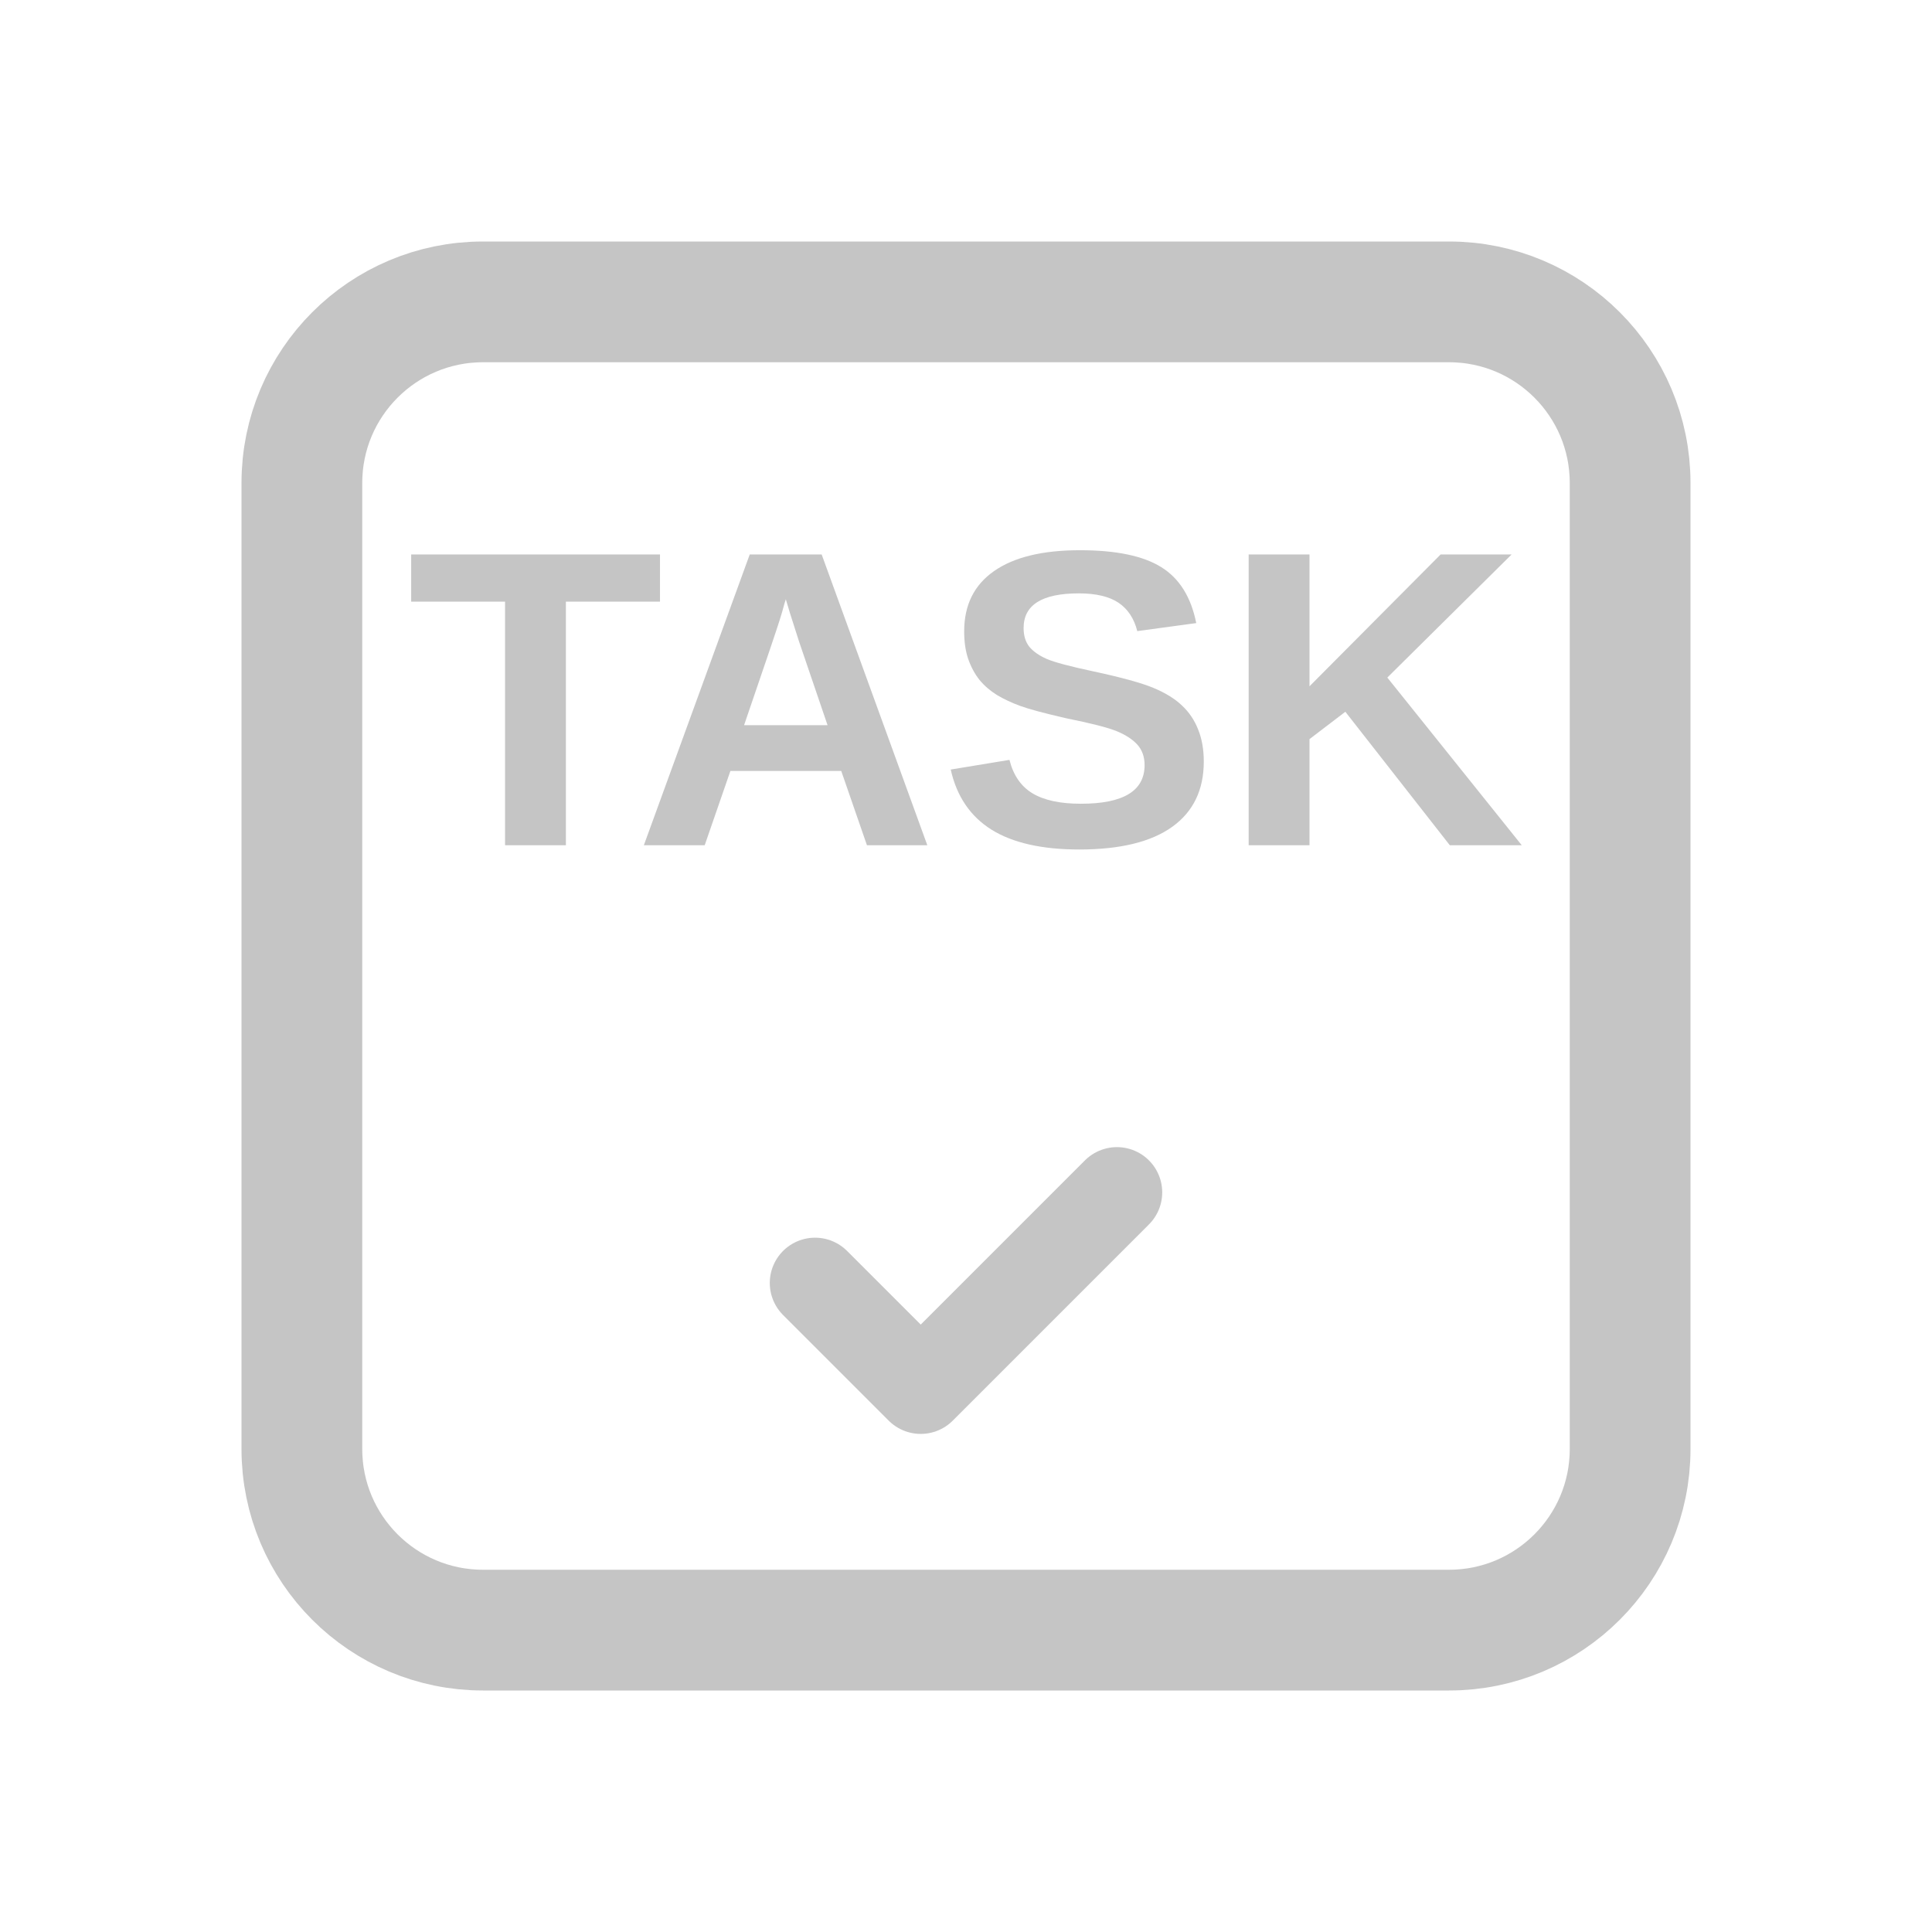
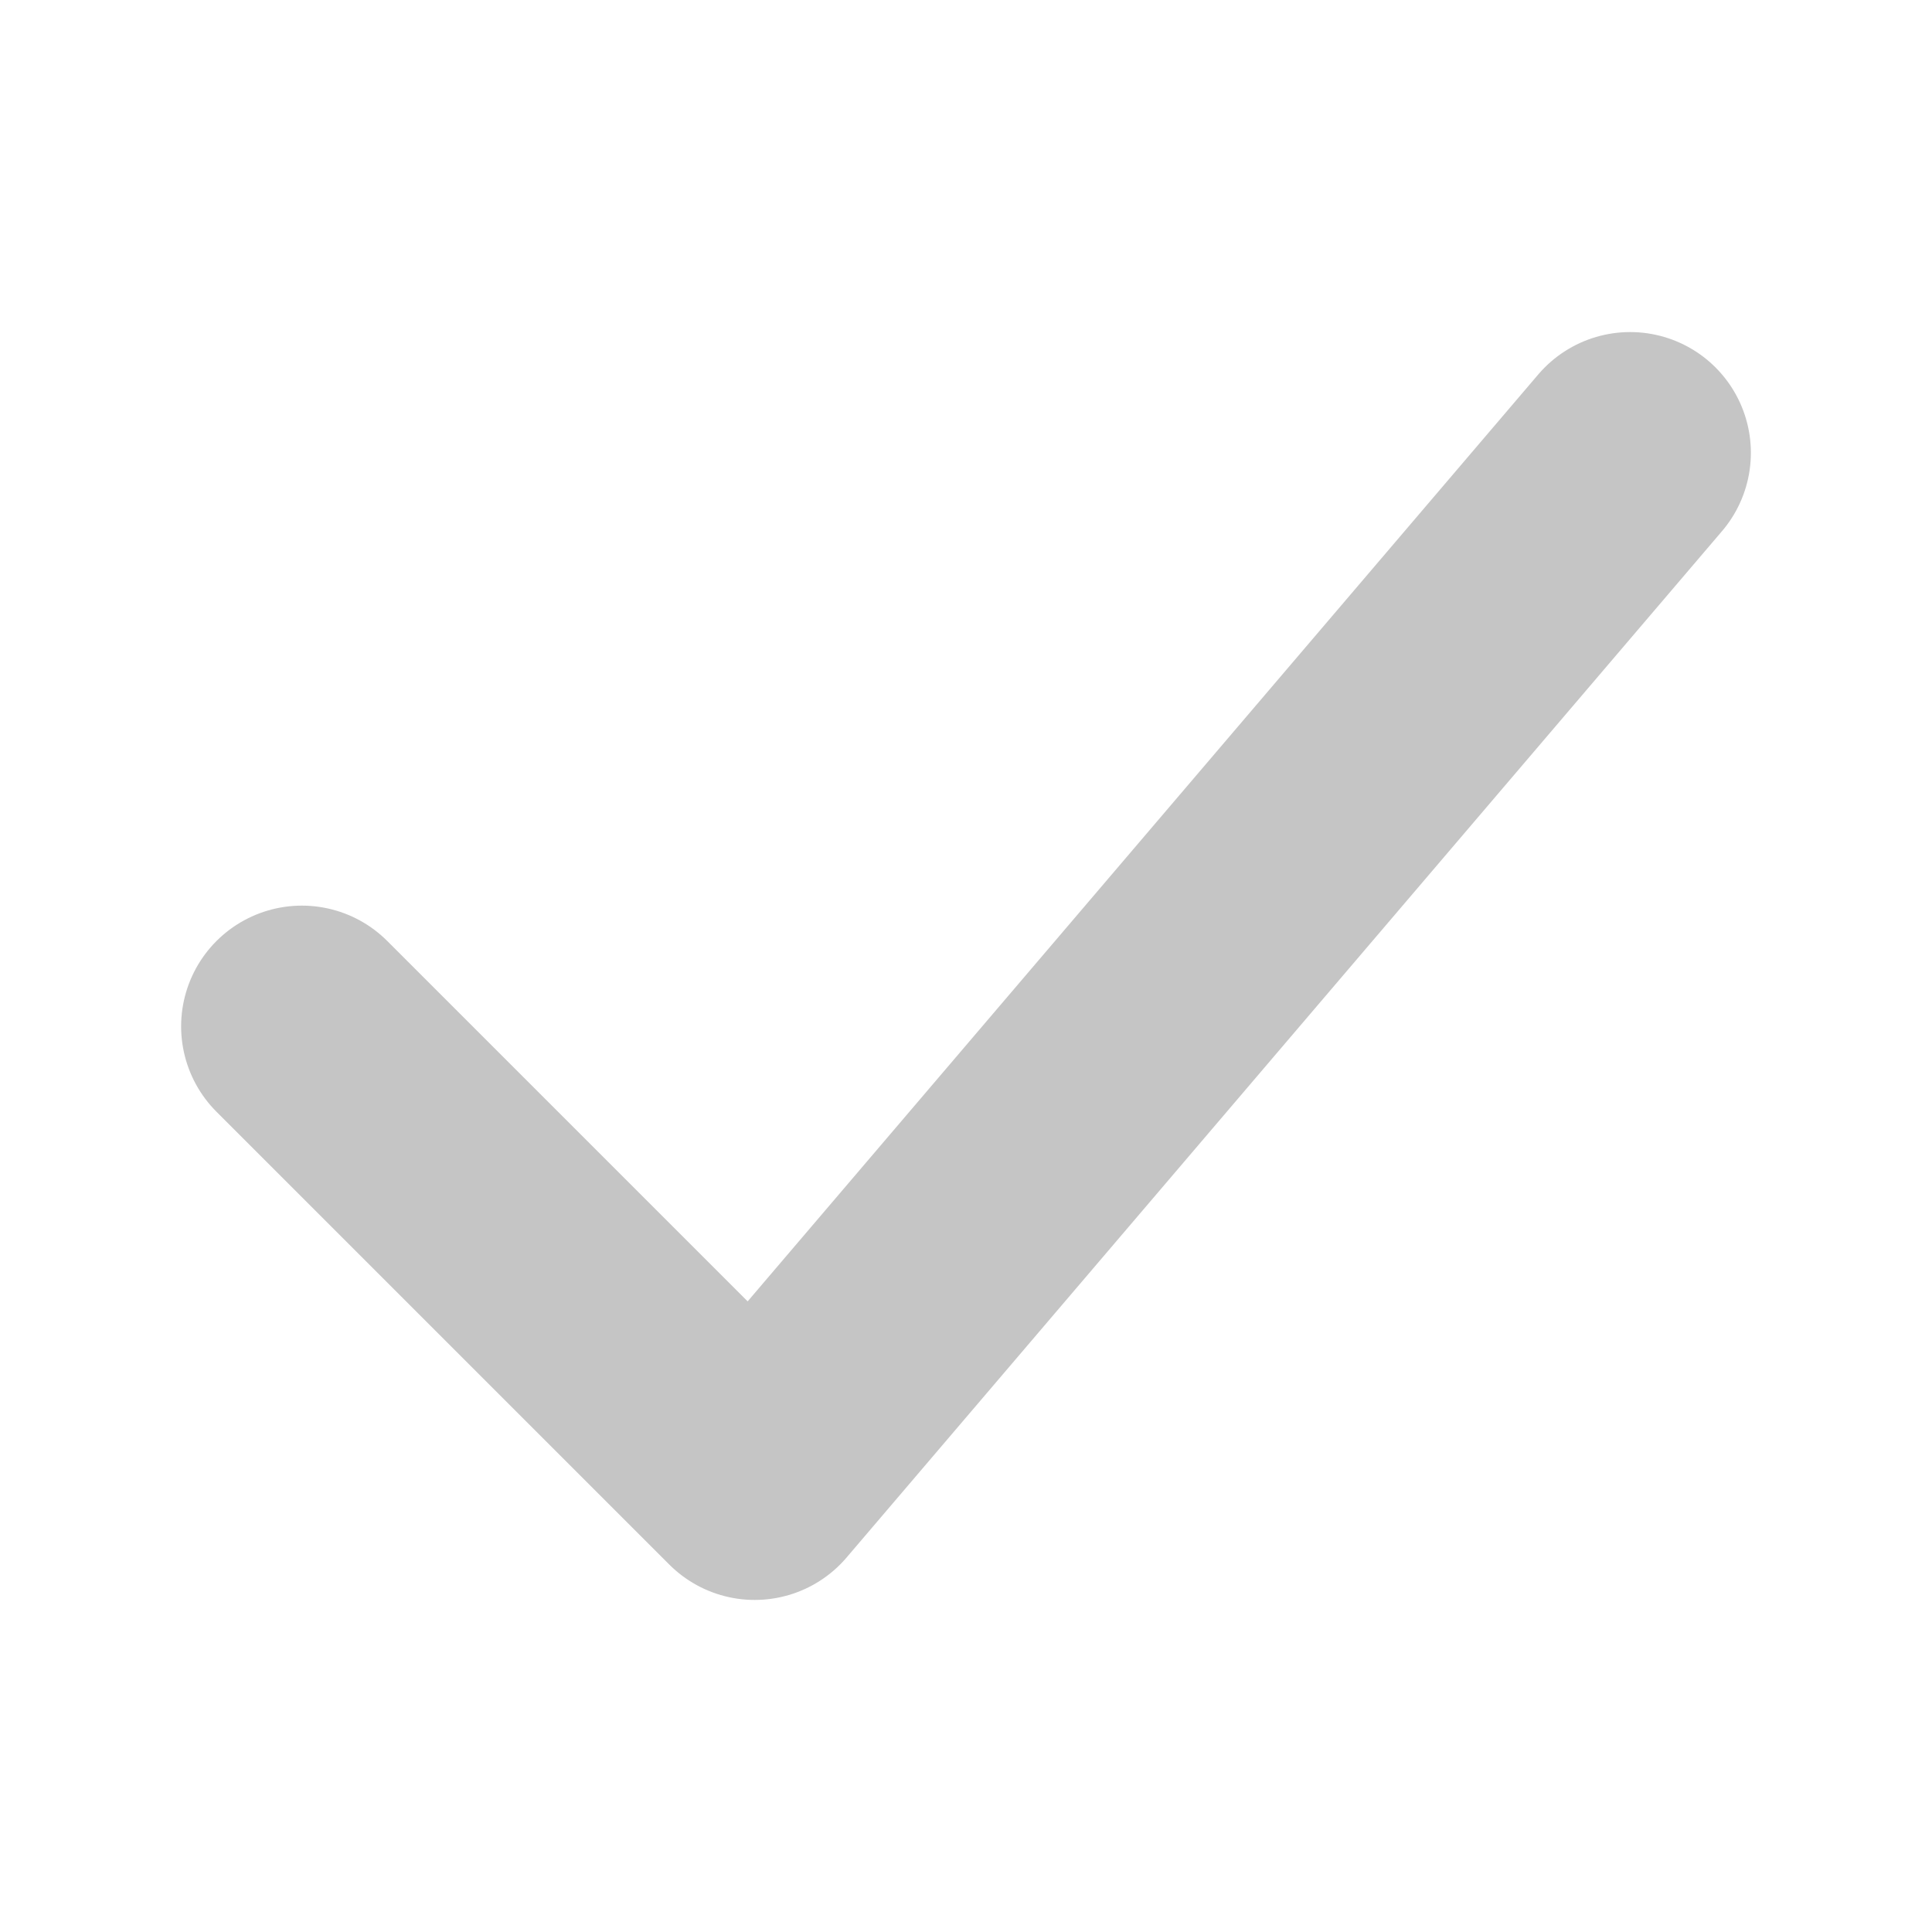
- <svg xmlns="http://www.w3.org/2000/svg" width="200" height="200" viewBox="0 0 128 128" fill="none">
-   <rect x="20" y="20" width="88" height="88" rx="12" fill="none" stroke="#C5C5C5" stroke-width="8" />
-   <text x="64" y="56" font-family="Arial, sans-serif" font-size="28" font-weight="bold" fill="#C5C5C5" text-anchor="middle">TASK</text>
-   <path d="M 54 85 L 61 92 L 74 79" stroke="#C5C5C5" stroke-width="6" stroke-linecap="round" stroke-linejoin="round" fill="none" />
+ <svg xmlns="http://www.w3.org/2000/svg" width="128" height="128" viewBox="0 0 128 128" fill="none">
+   <path d="M 20 68 L 50 98 L 108 30" stroke="#C5C5C5" stroke-width="16" stroke-linecap="round" stroke-linejoin="round" fill="none" />
</svg>
